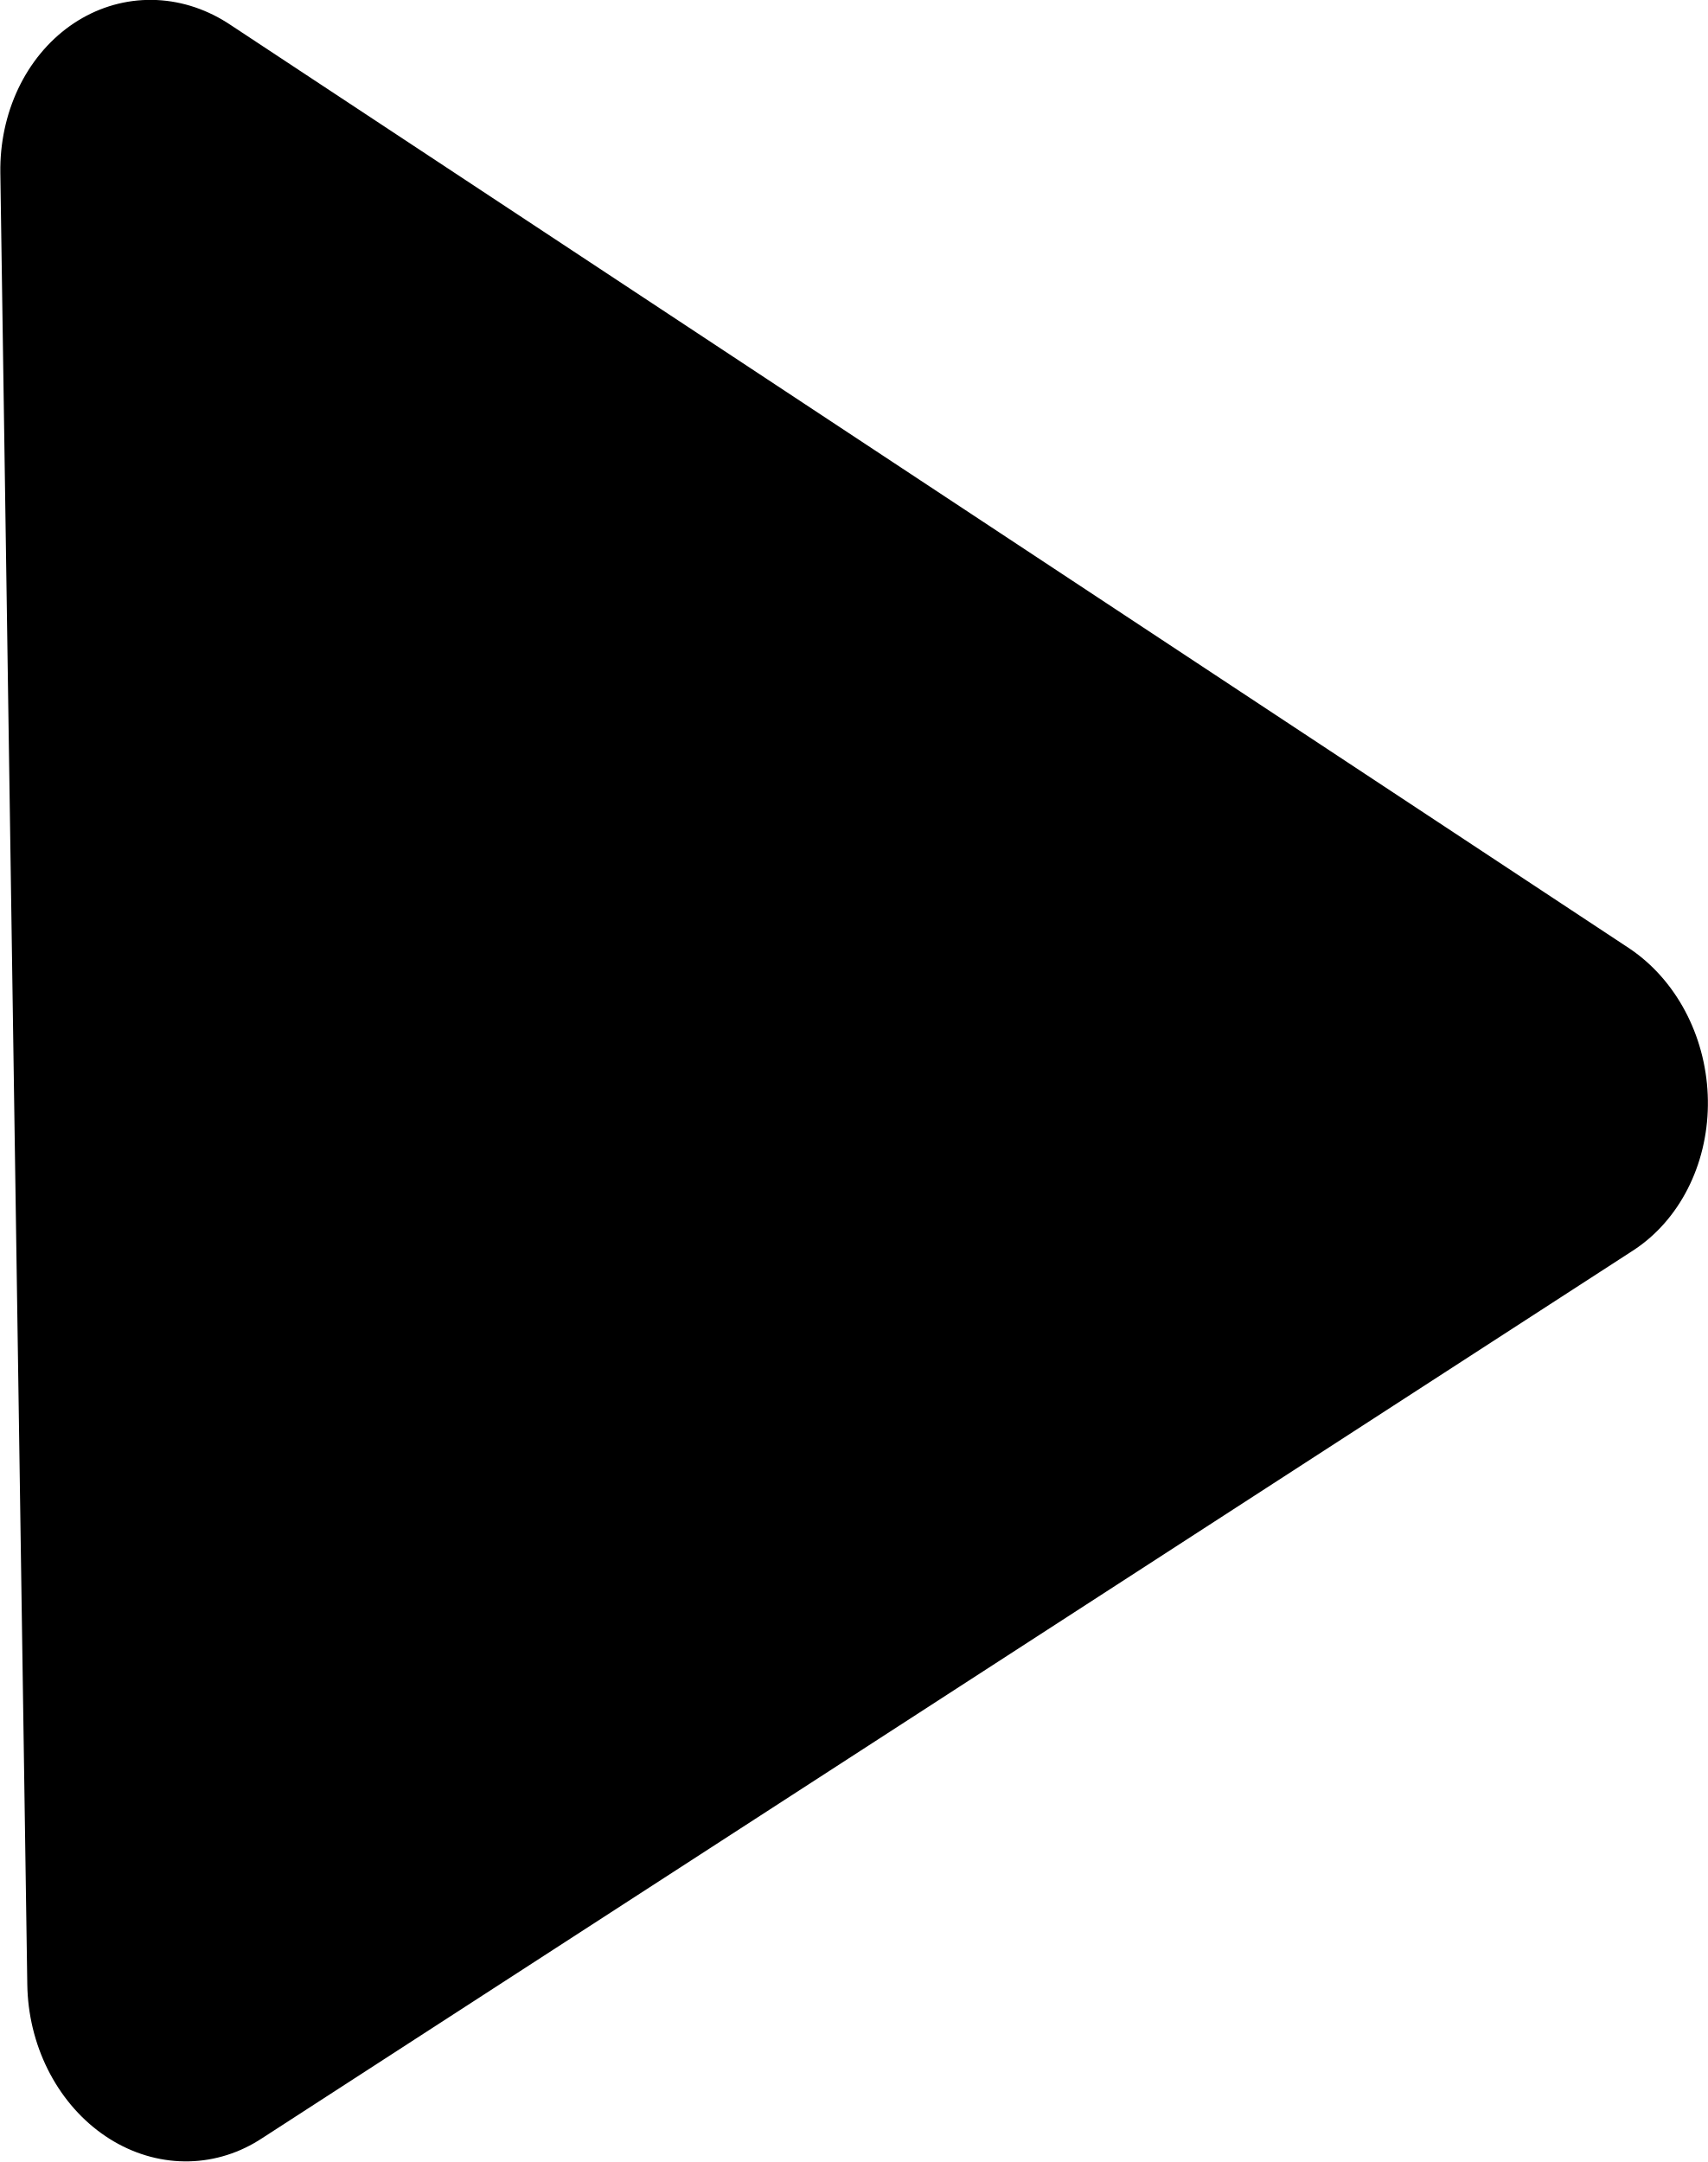
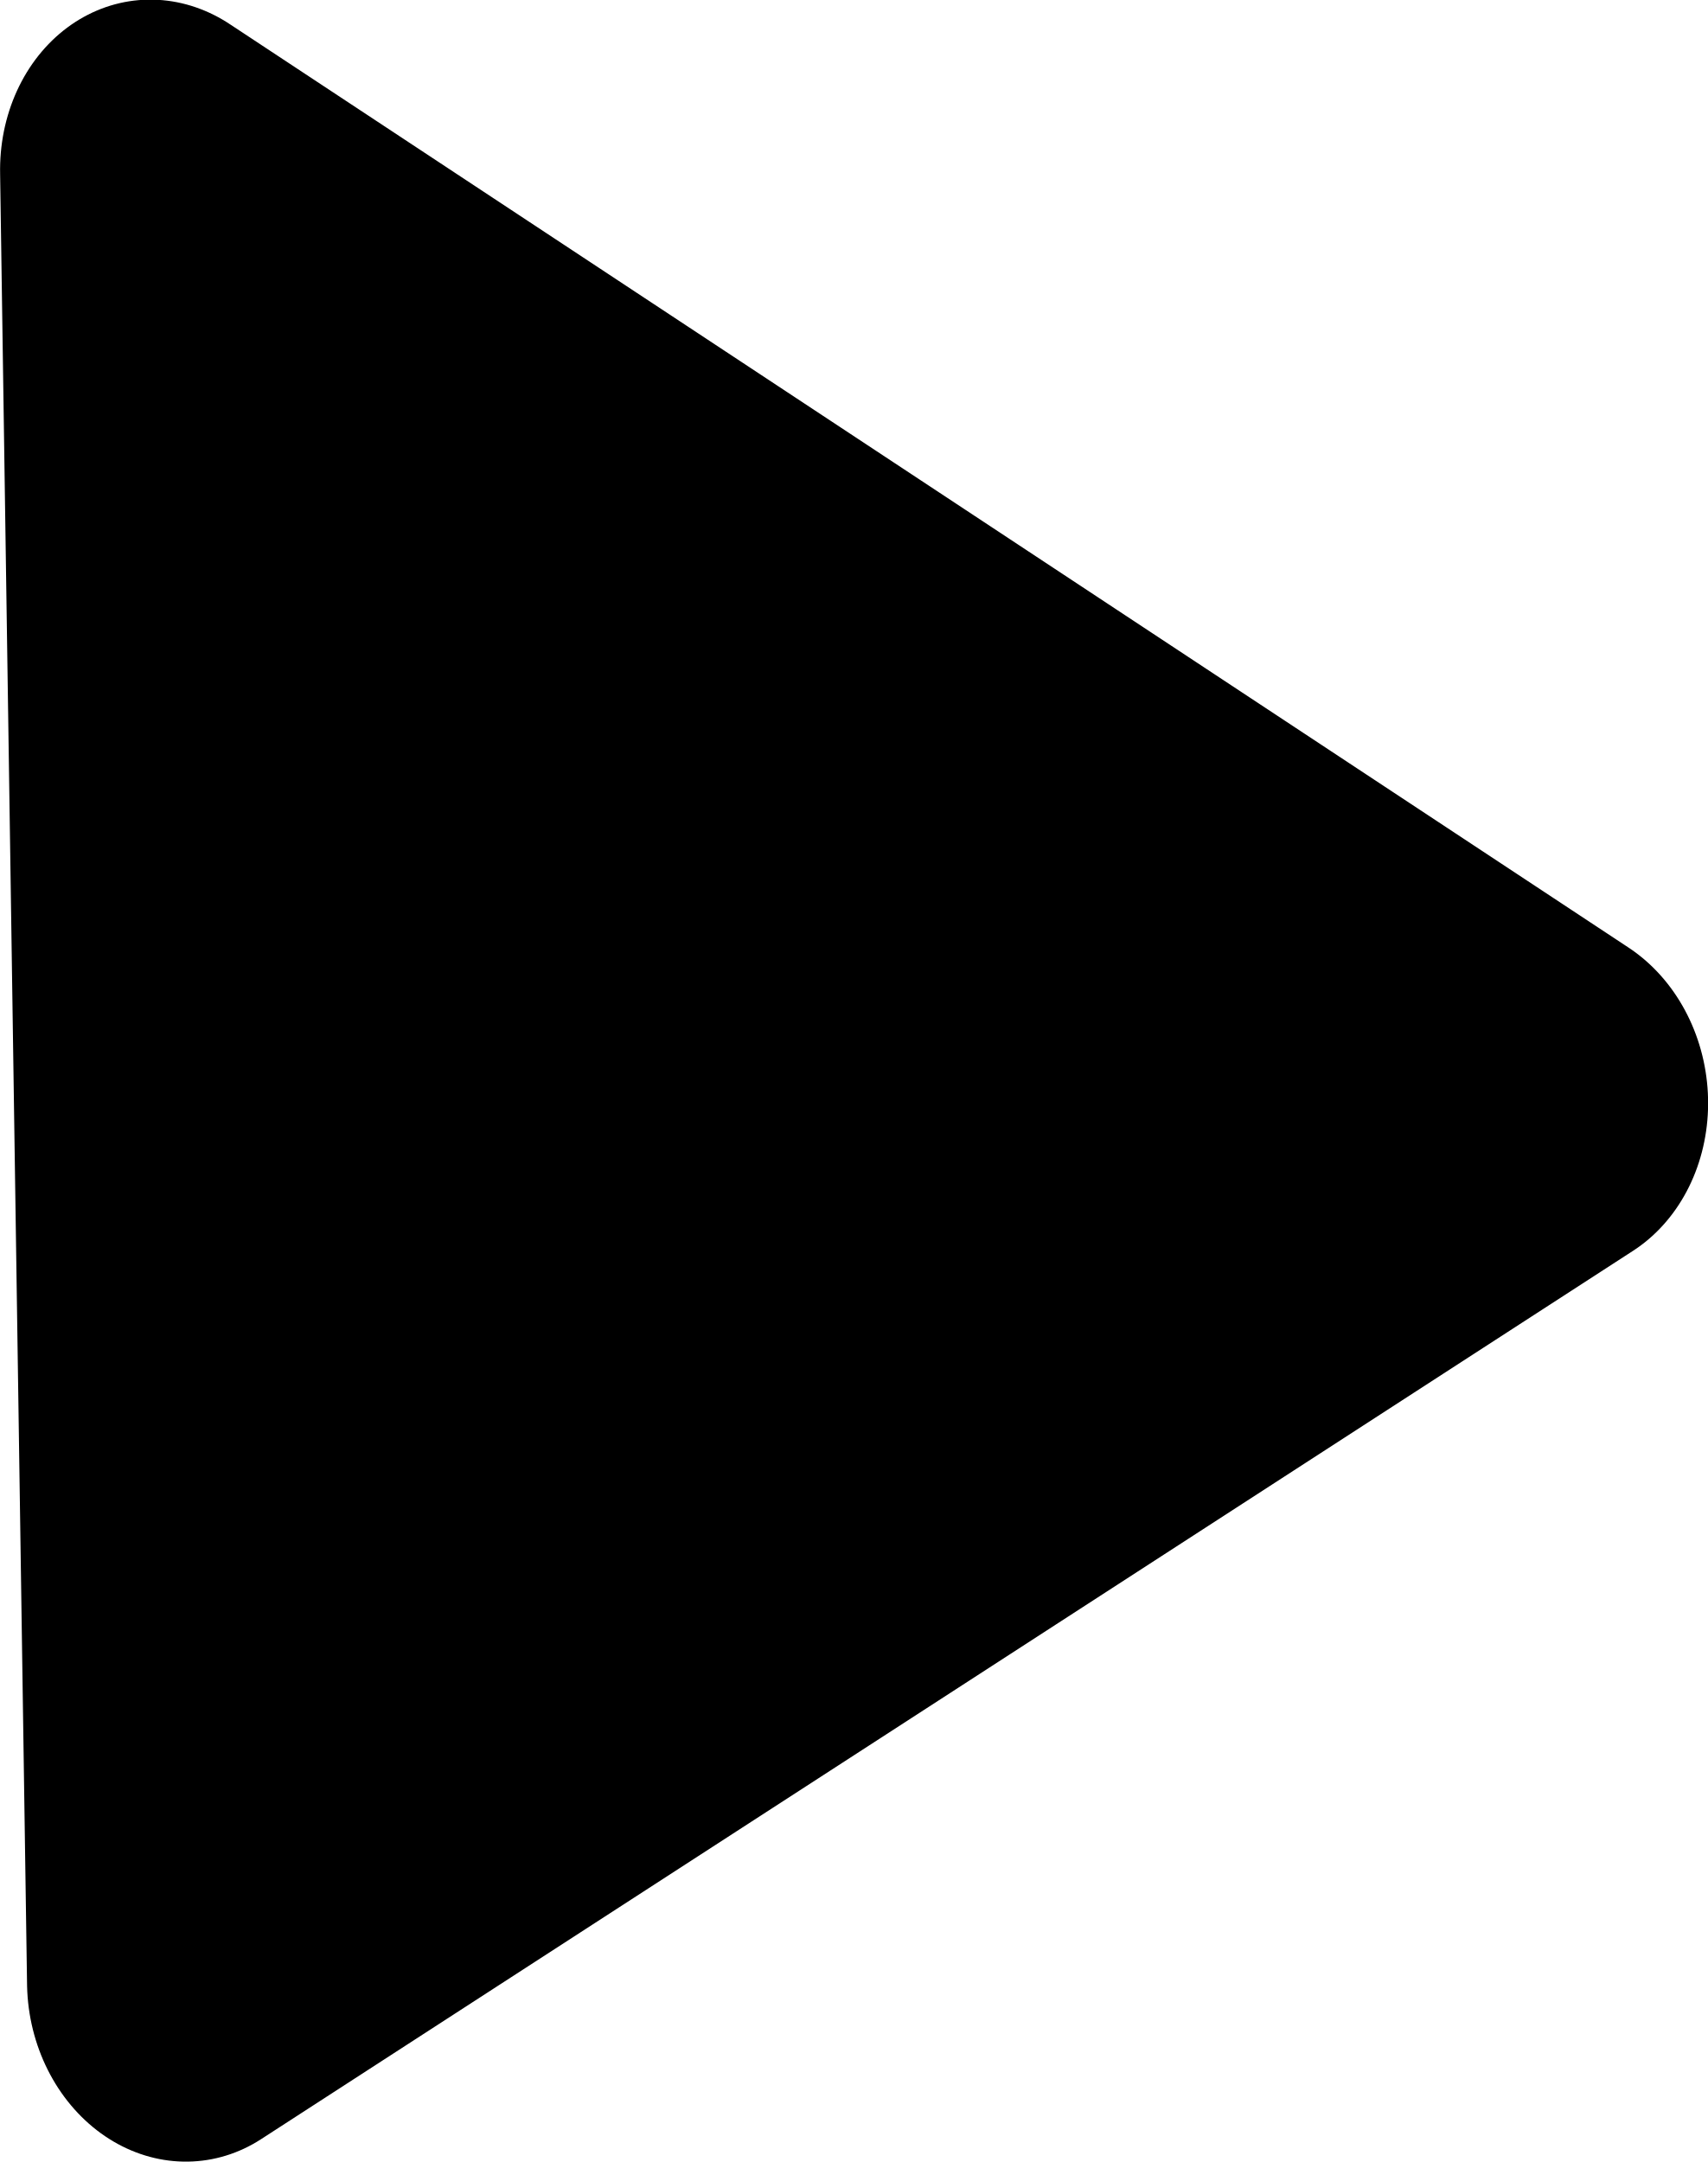
- <svg xmlns="http://www.w3.org/2000/svg" width="6.874mm" height="8.702mm" viewBox="0 0 6.874 8.702" version="1.1" id="svg1">
-   <defs id="defs1" />
-   <g id="layer1" transform="translate(-193.9995,-65.5032)">
-     <path style="fill:#000000;fill-opacity:1;stroke:#000000;stroke-width:0.669;stroke-linecap:round;stroke-linejoin:round;stroke-dasharray:none;stroke-opacity:1" id="path12-9-8-9" d="m 82.919,31.999 0.47,-3.436 2.74,2.125 z" transform="matrix(-1.113189,1.647782,1.486415,1.307254,244.9932,-108.5397)" />
-   </g>
+ <svg xmlns="http://www.w3.org/2000/svg" width="25.98" height="32.889" viewBox="0 0 6.874 8.702">
+   <path d="M82.919 31.999l.47-3.436 2.74 2.125z" transform="matrix(-1.113189 1.647782 1.486415 1.307254 50.99366 -174.0429)" stroke="#000" stroke-width=".67" stroke-linejoin="round" />
</svg>
